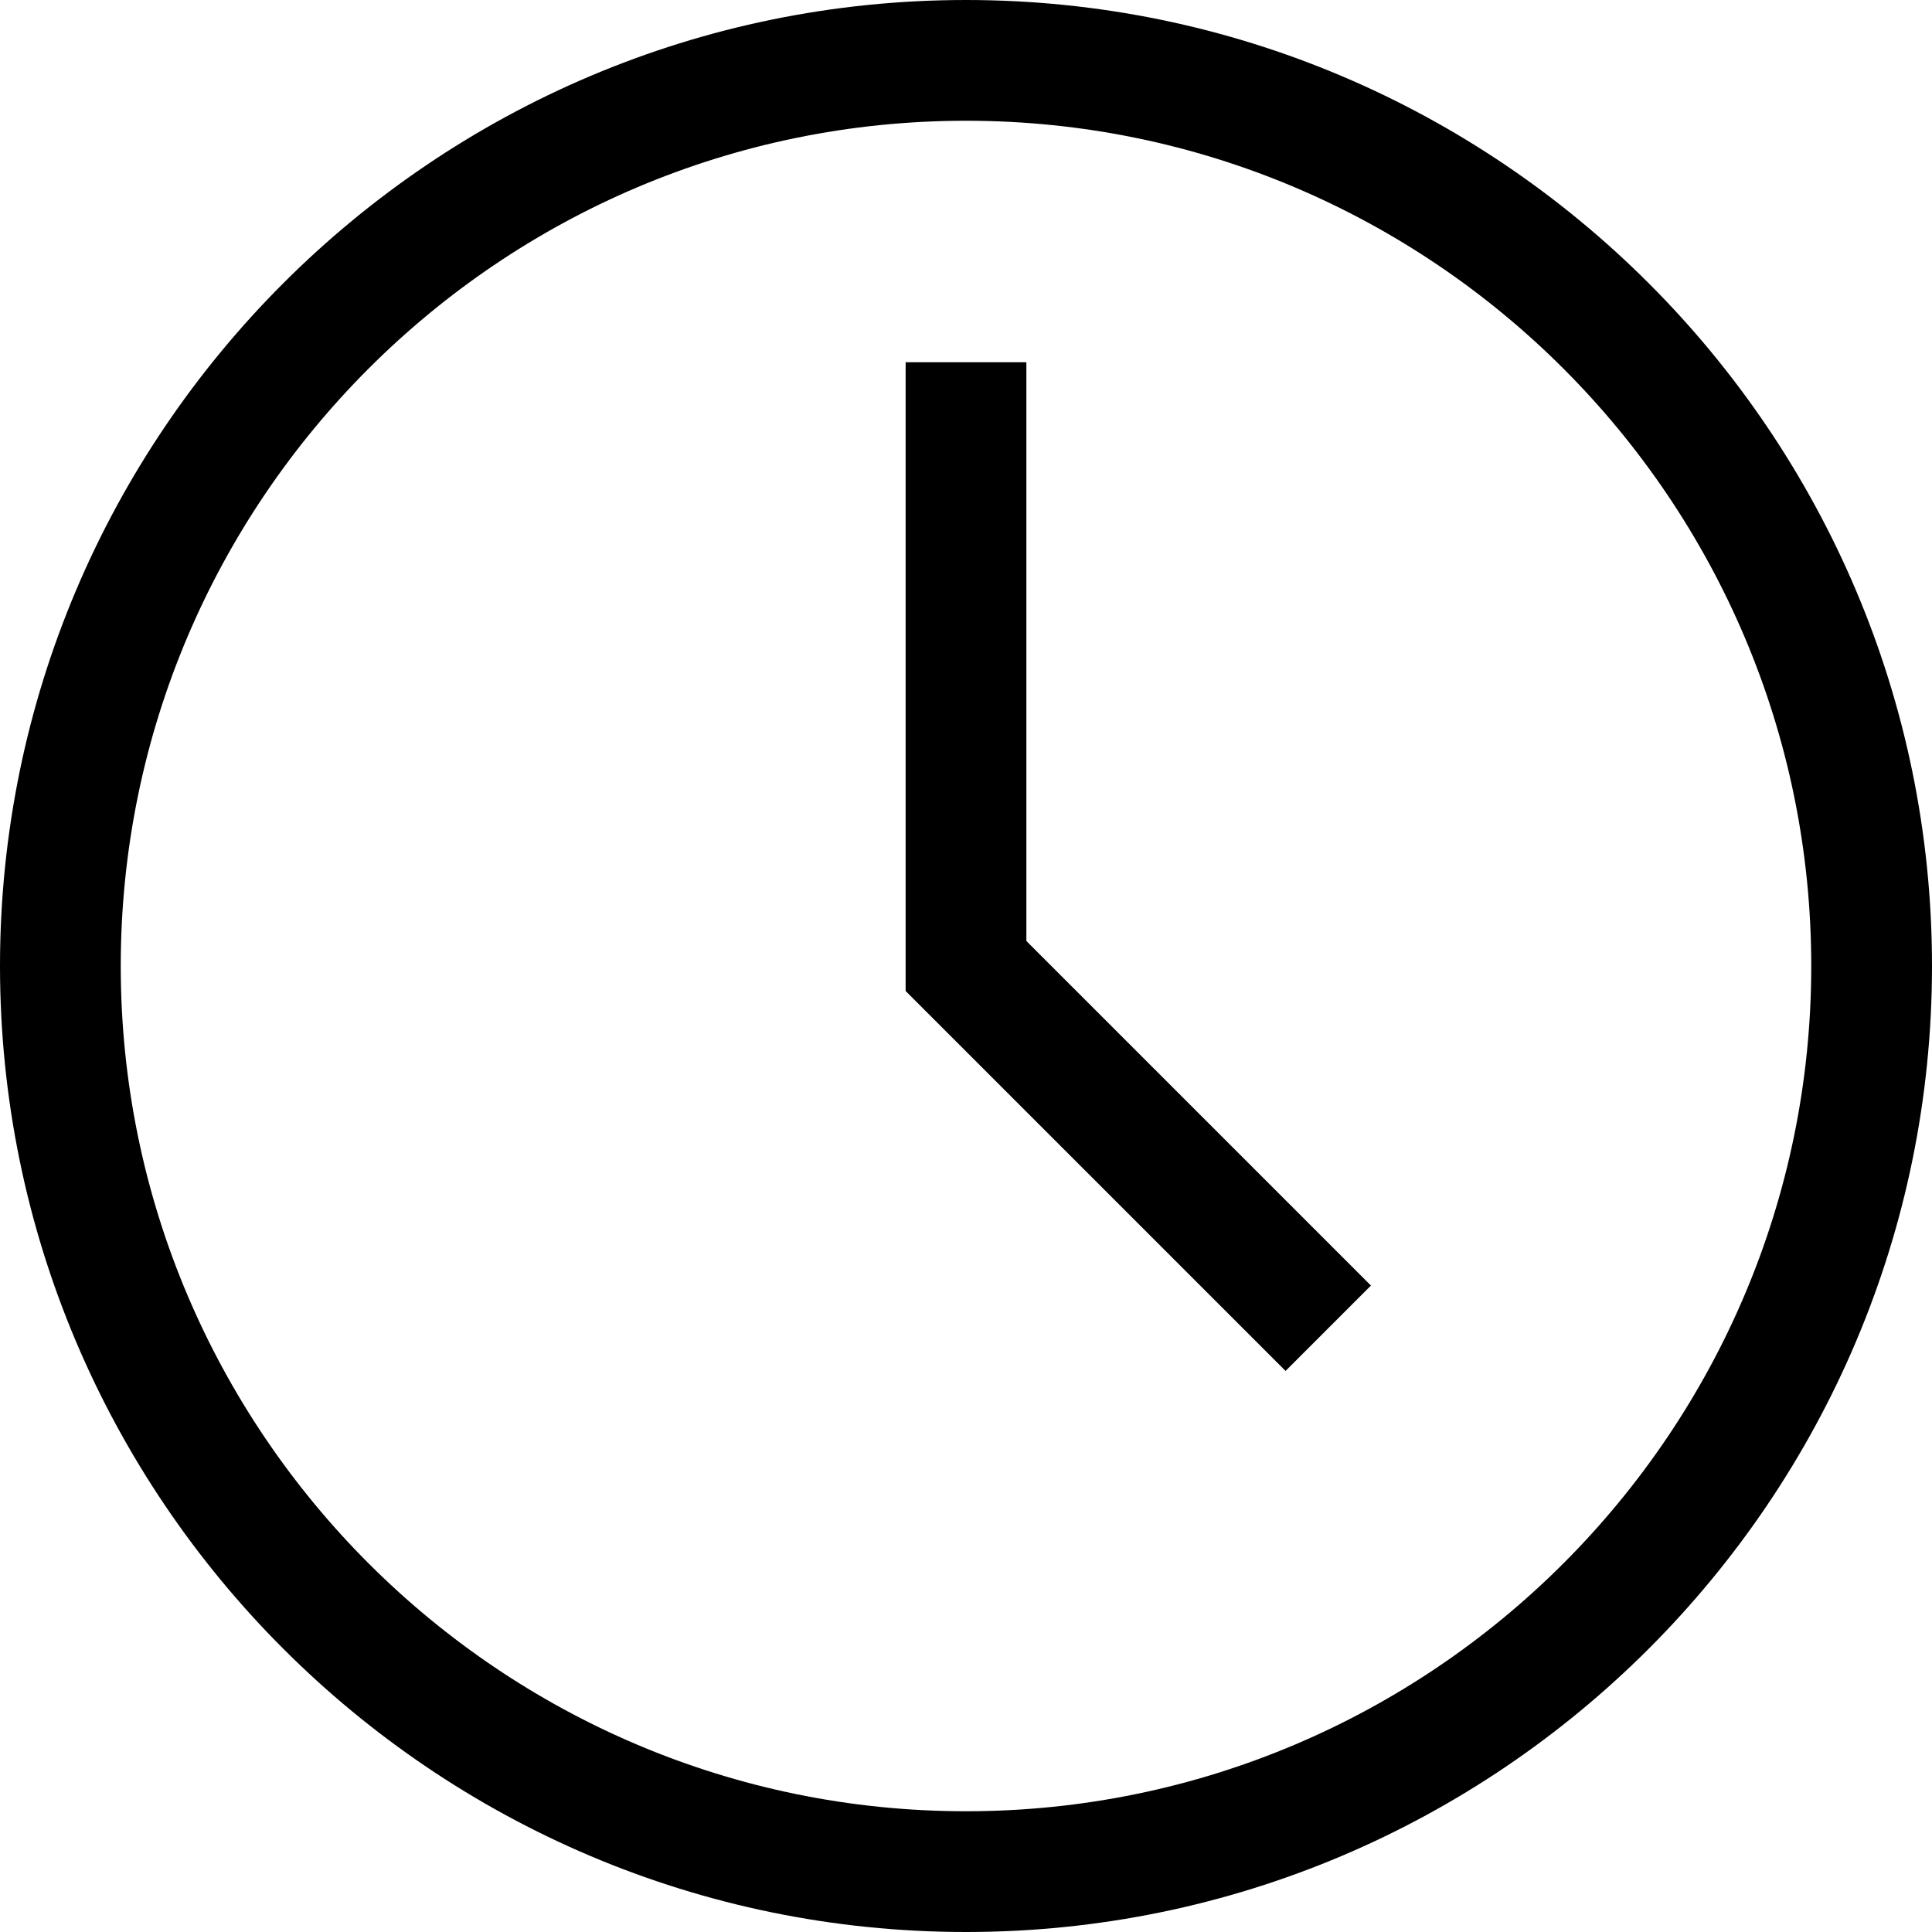
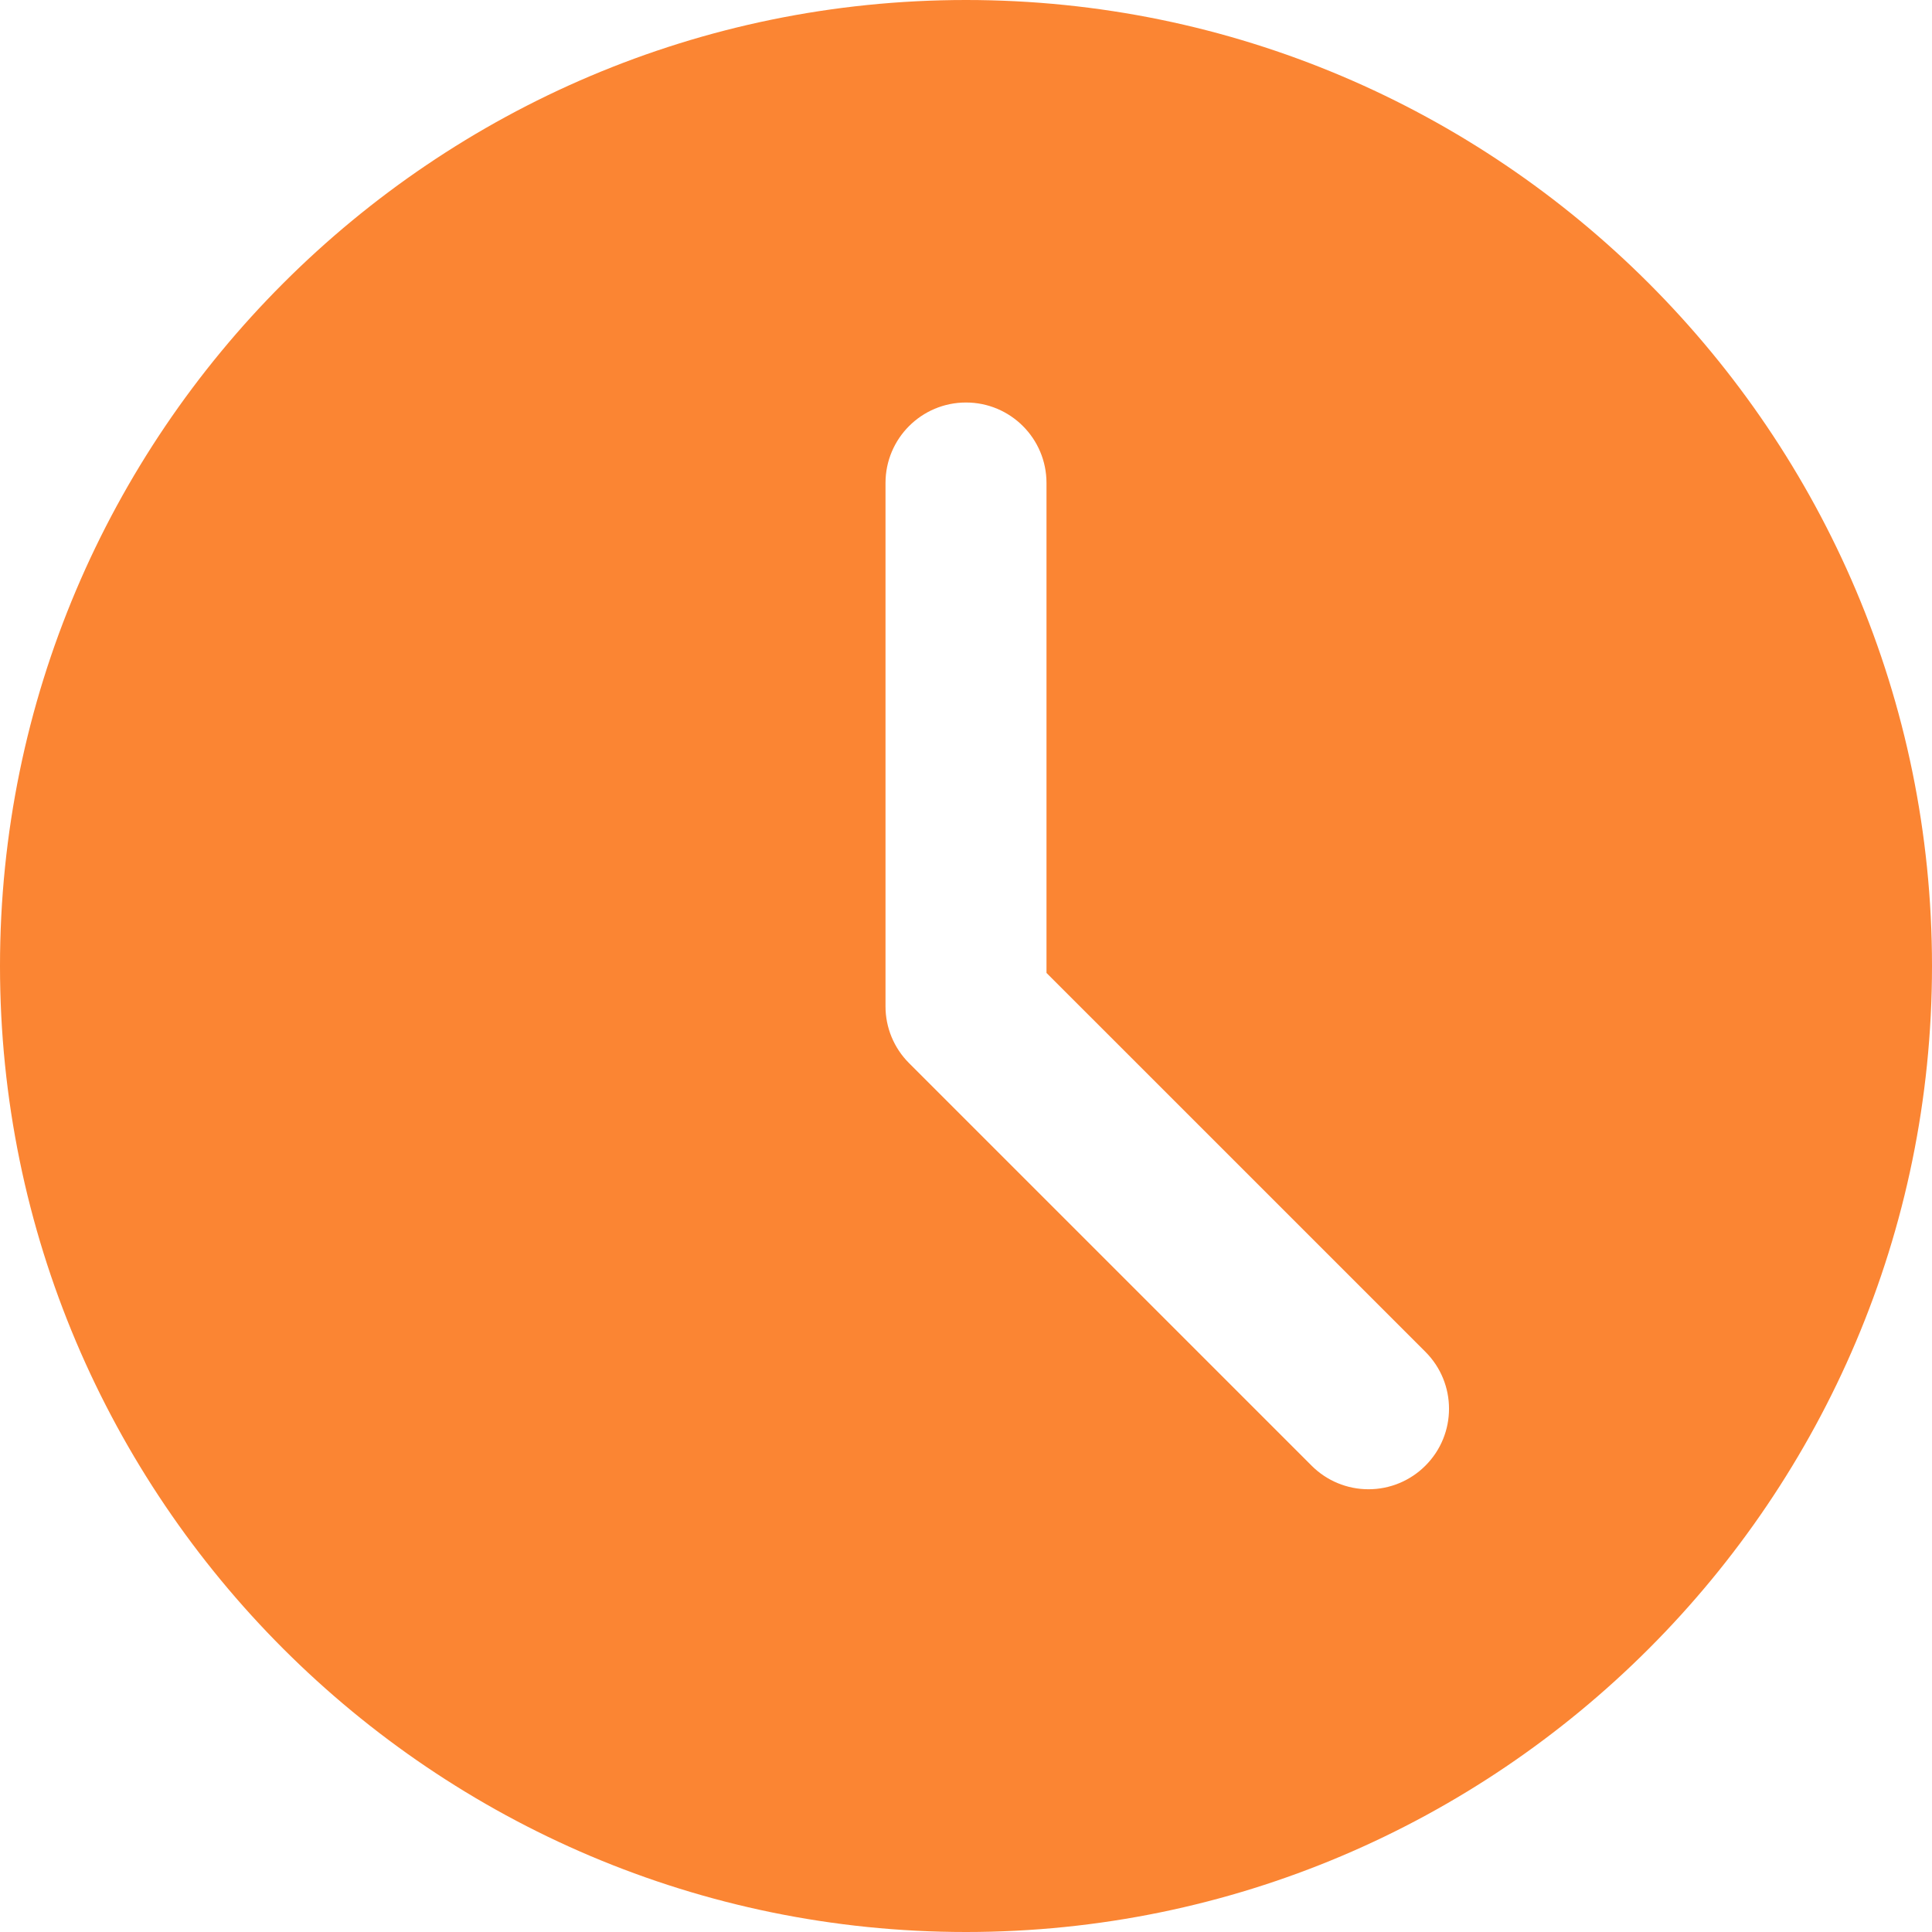
- <svg xmlns="http://www.w3.org/2000/svg" height="512" viewBox="0 0 443.294 443.294" width="512">
-   <path d="M221.647 0C99.433 0 0 99.433 0 221.647s99.433 221.647 221.647 221.647 221.647-99.433 221.647-221.647S343.861 0 221.647 0zm0 415.588c-106.941 0-193.941-87-193.941-193.941s87-193.941 193.941-193.941 193.941 87 193.941 193.941-87 193.941-193.941 193.941z" />
-   <path d="M235.5 83.118h-27.706v144.265l87.176 87.176 19.589-19.589-79.059-79.059z" />
+ <svg xmlns="http://www.w3.org/2000/svg" height="25" viewBox="0 0 512 512" width="25">
+   <path fill="#fb8533" d="M256 0C114.836 0 0 114.836 0 256s114.836 256 256 256 256-114.836 256-256S397.164 0 256 0zm121.75 388.414a21.277 21.277 0 01-15.082 6.254 21.27 21.27 0 01-15.082-6.254L240.918 281.75a21.237 21.237 0 01-6.25-15.082V128c0-11.797 9.555-21.332 21.332-21.332s21.332 9.535 21.332 21.332v129.836L377.75 358.25c8.34 8.344 8.34 21.824 0 30.164zm0 0" />
</svg>
